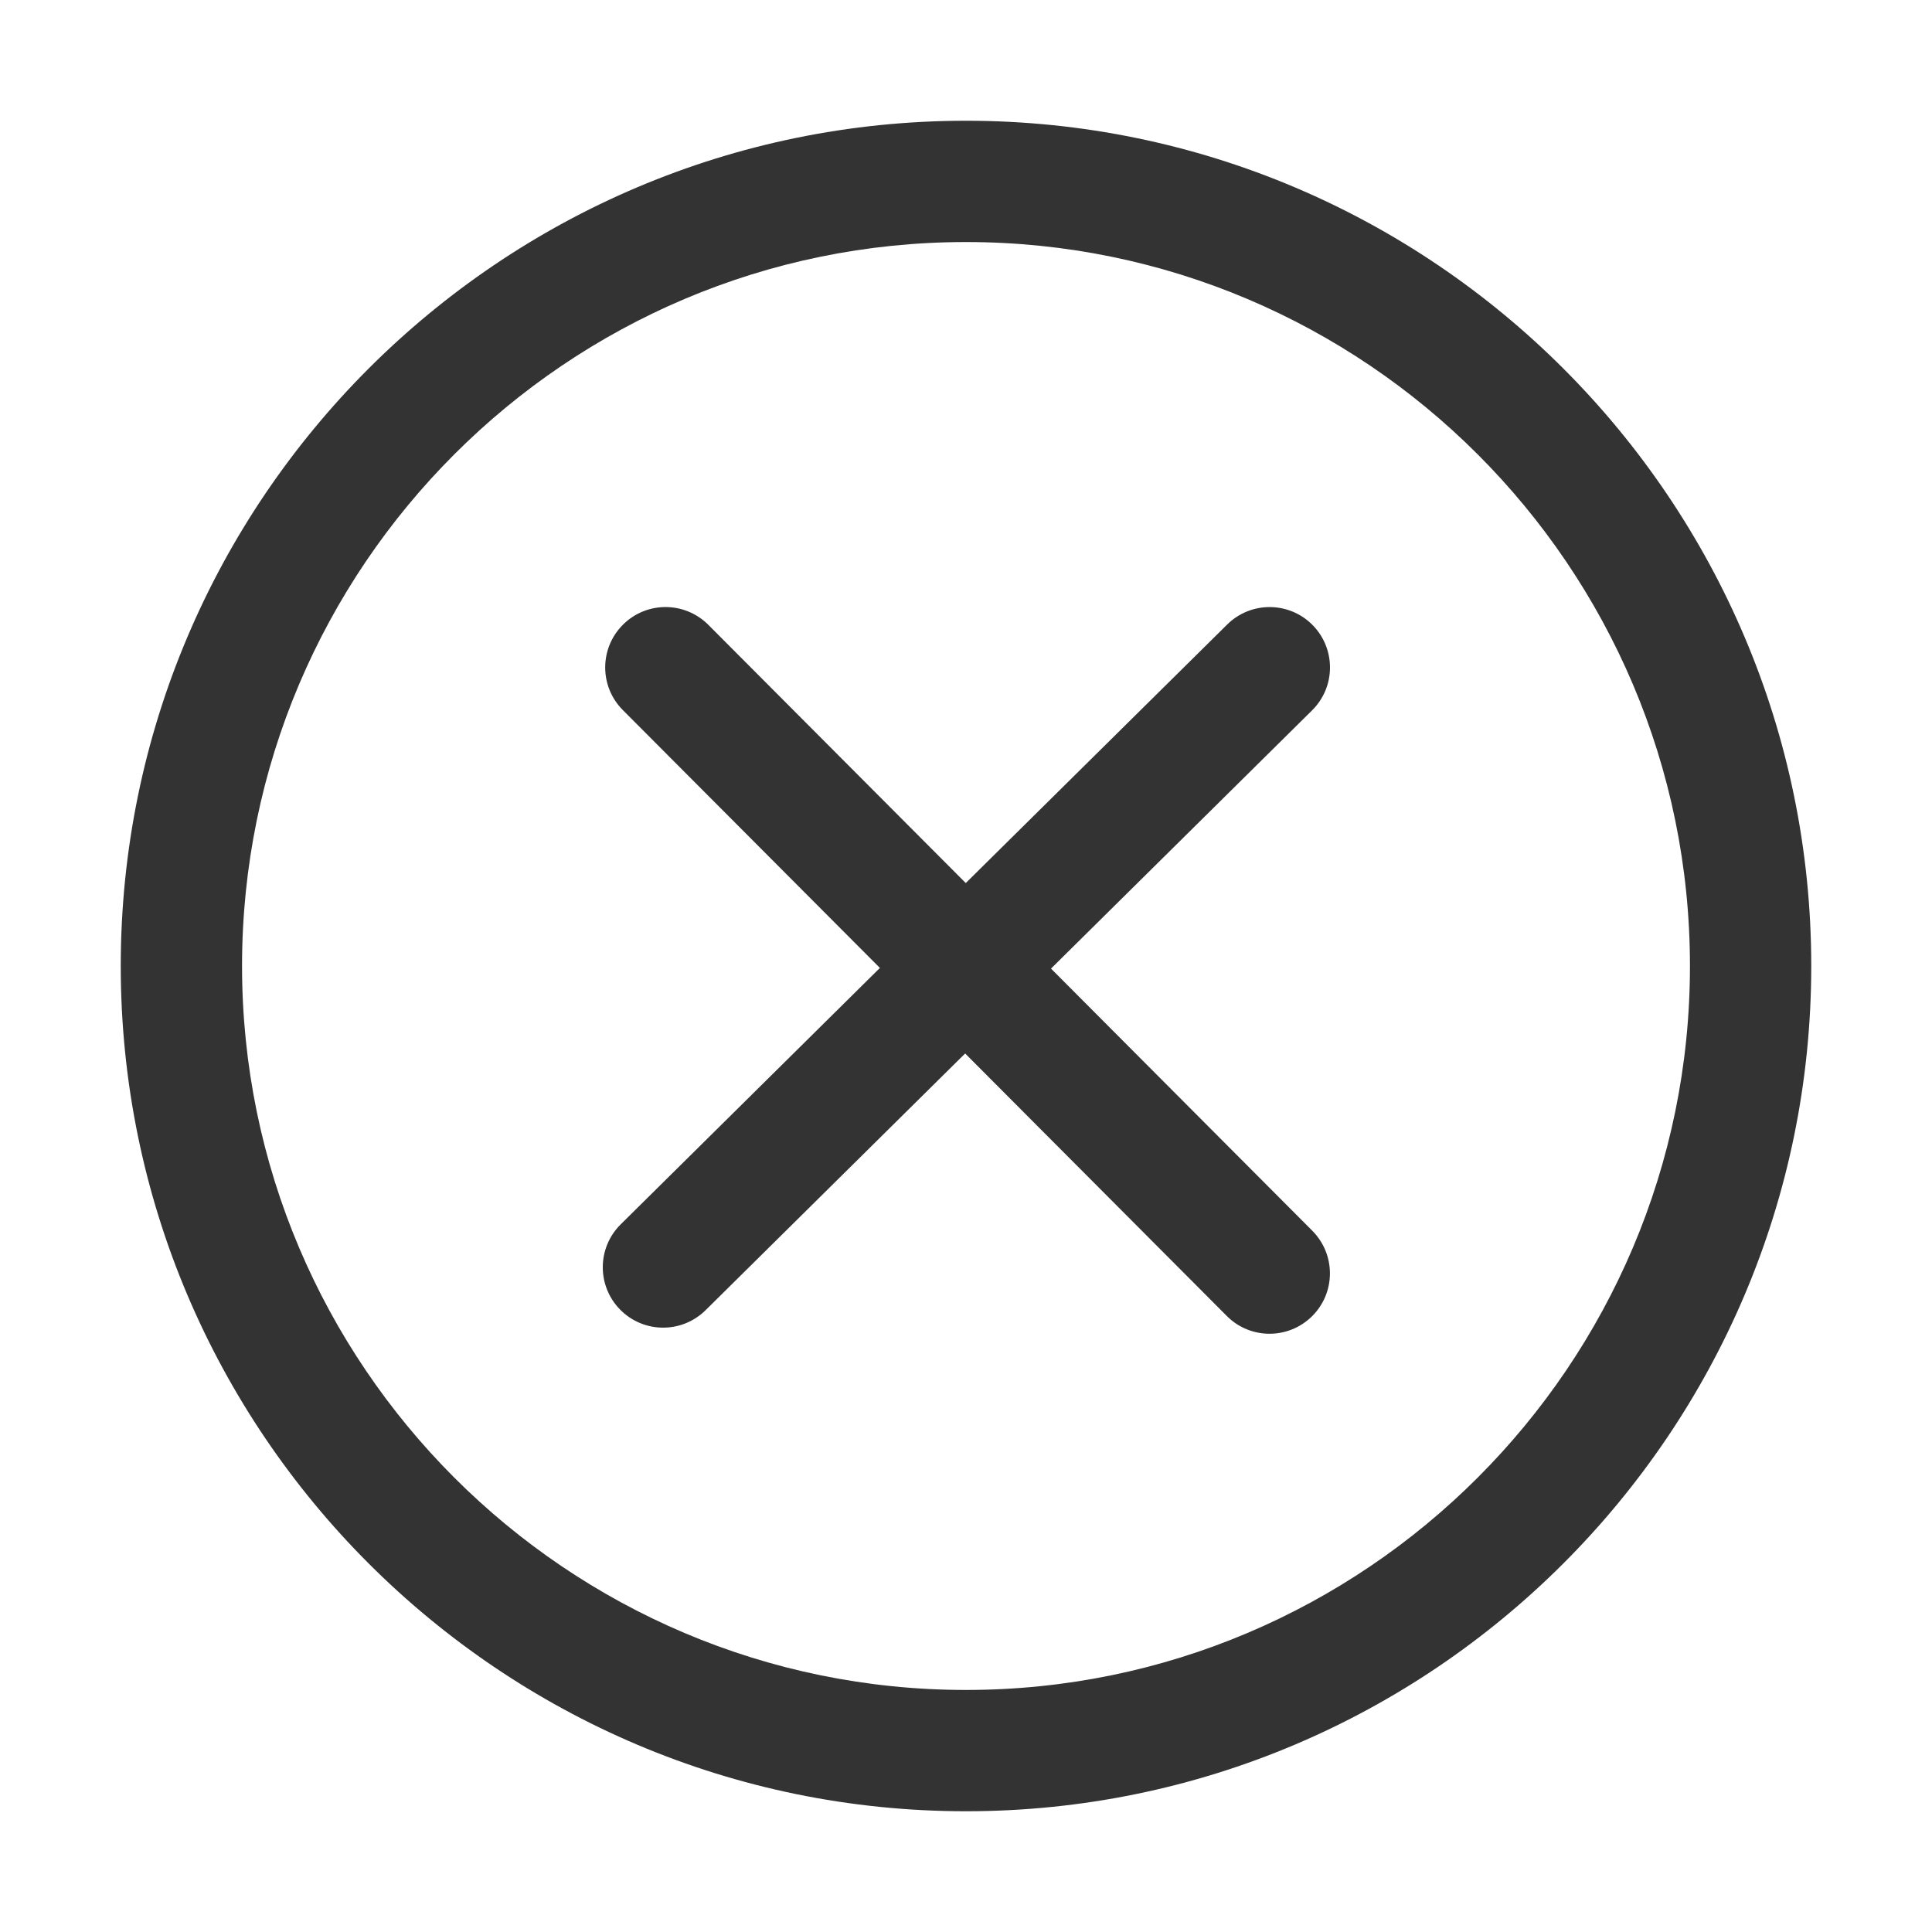
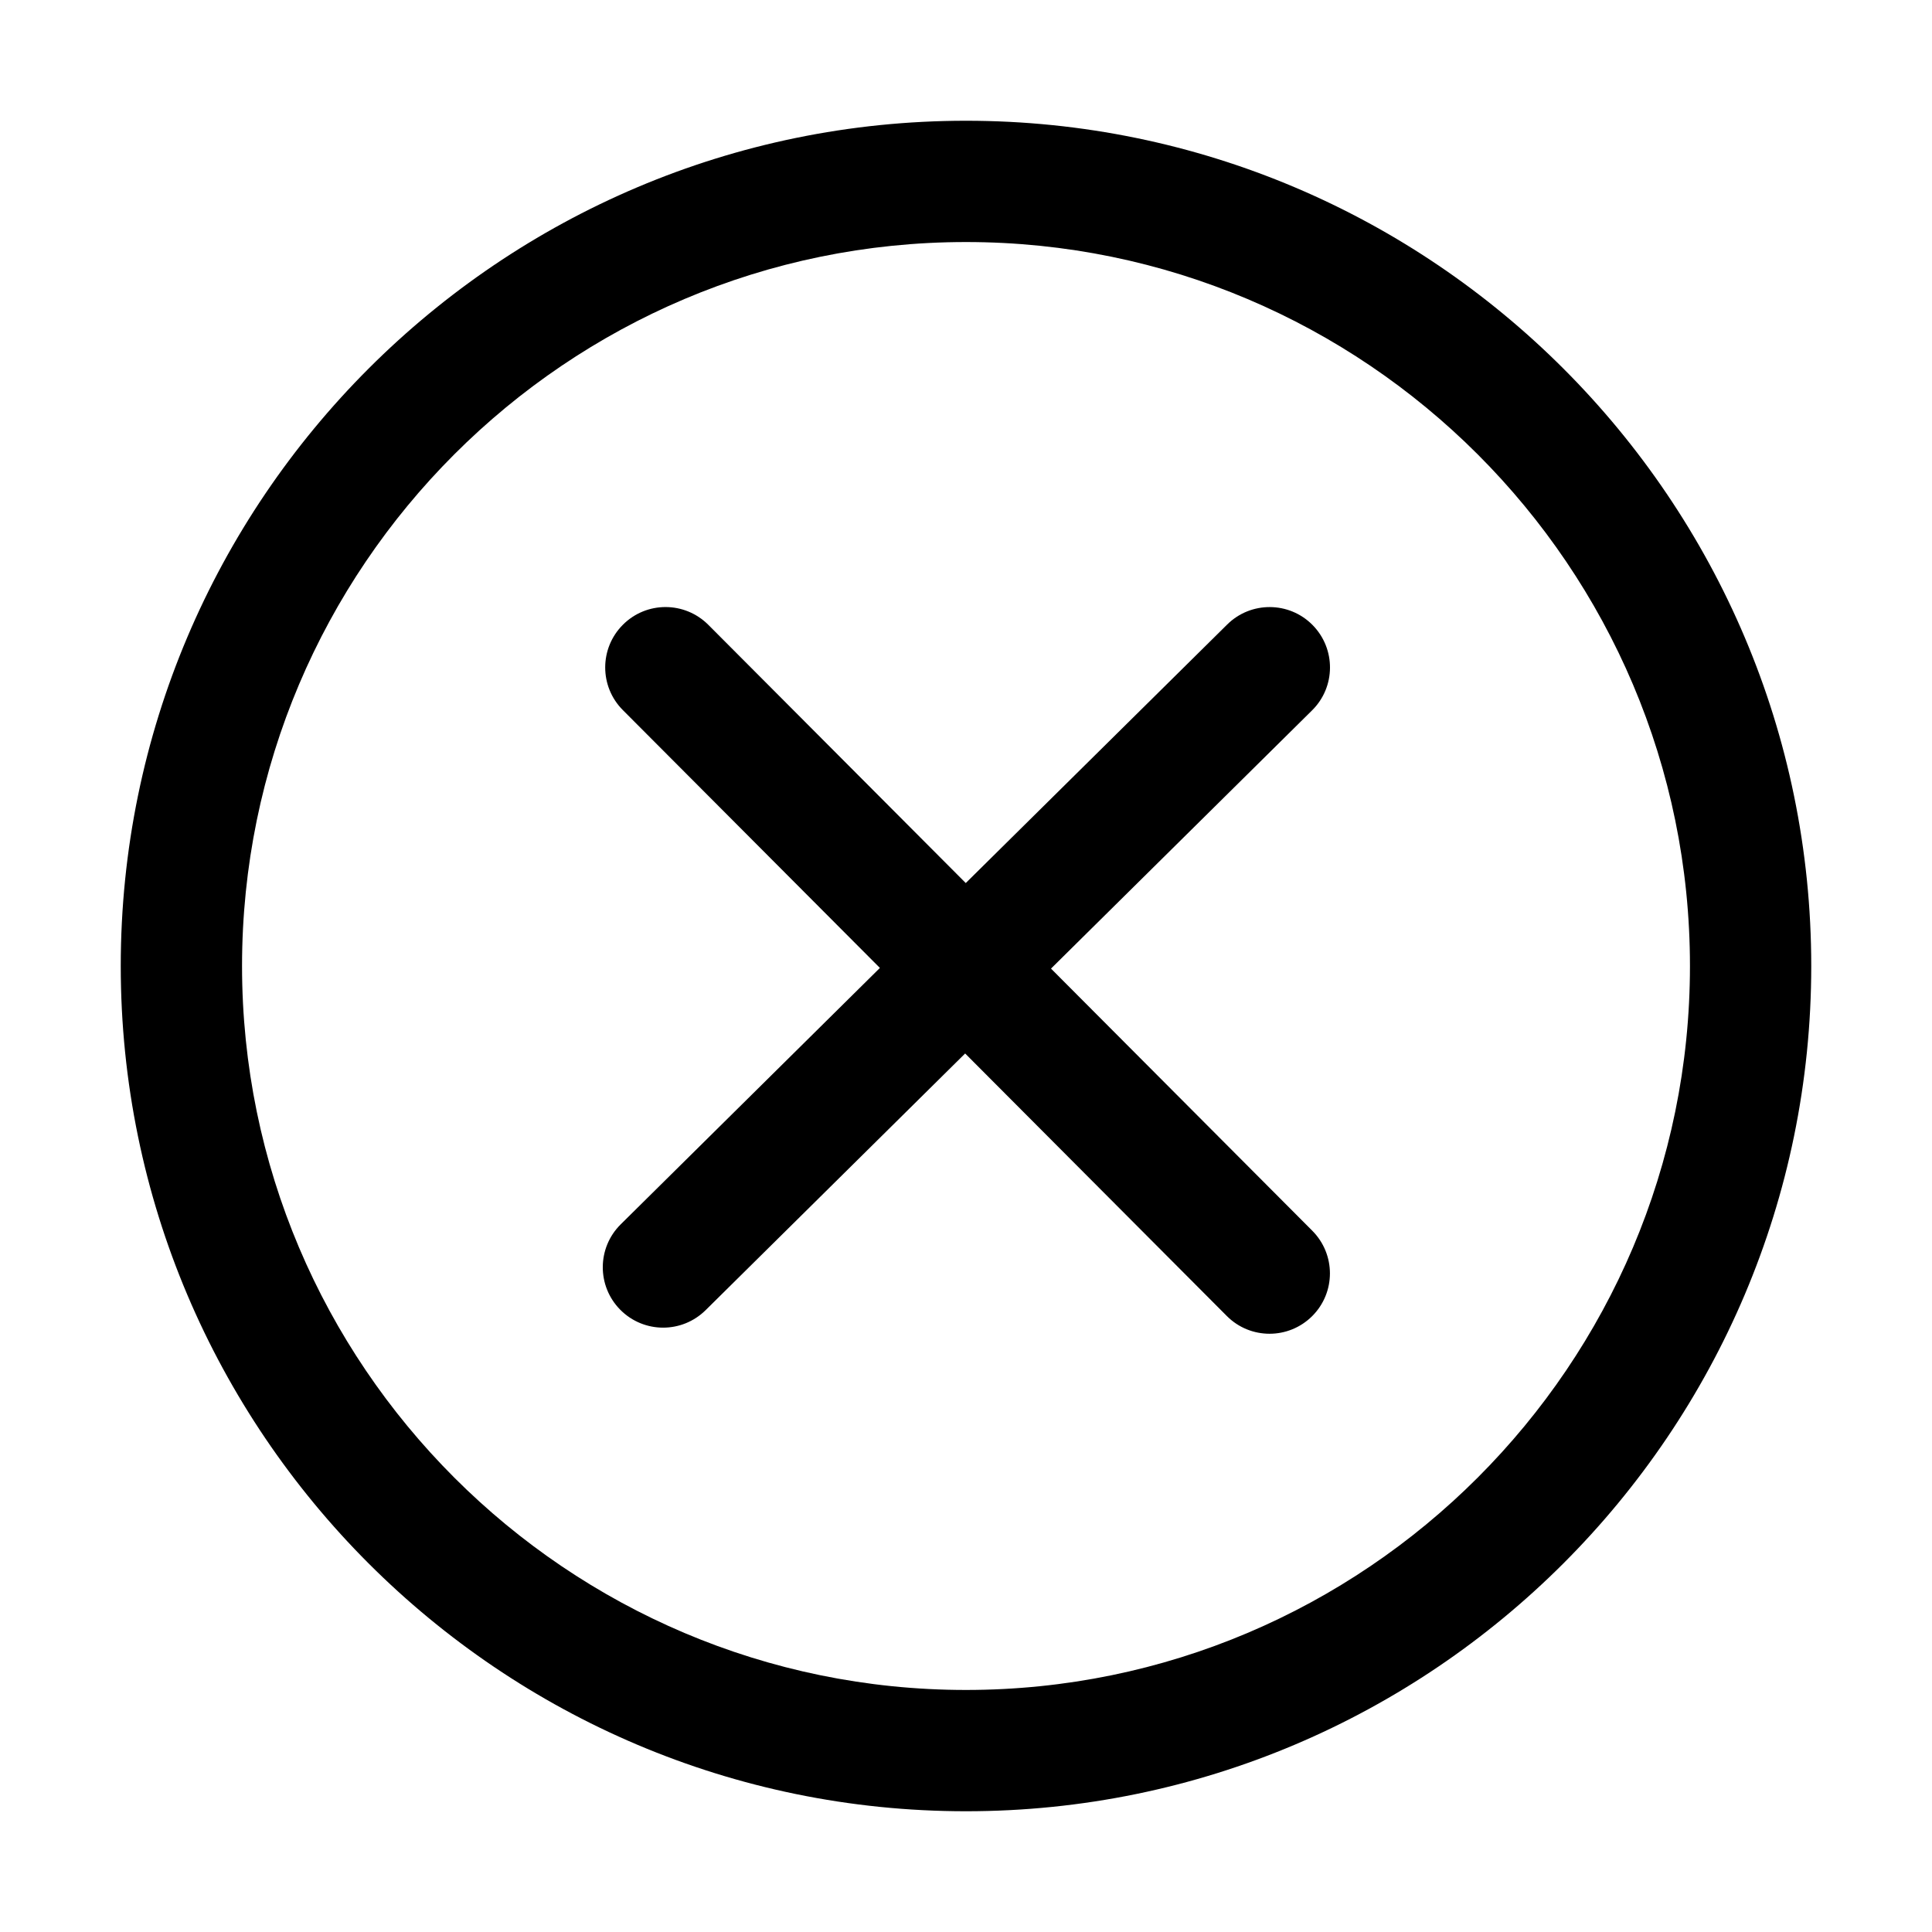
<svg xmlns="http://www.w3.org/2000/svg" class="icon" width="200px" height="200.00px" viewBox="0 0 1024 1024" version="1.1">
-   <path fill="#333333" d="M512 960c-247.039 0-448-200.961-448-448S264.961 64 512 64 960 264.961 960 512 759.039 960 512 960zM512 128.287c-211.584 0-383.713 172.128-383.713 383.713 0 211.552 172.128 383.713 383.713 383.713 211.552 0 383.713-172.159 383.713-383.713C895.713 300.416 723.552 128.287 512 128.287zM557.055 513.376l138.368-136.864c12.576-12.416 12.673-32.672 0.256-45.248s-32.704-12.673-45.248-0.256l-138.56 137.024-136.448-136.864c-12.513-12.513-32.735-12.576-45.248-0.064-12.513 12.48-12.544 32.735-0.064 45.248l136.255 136.672-137.377 135.904c-12.576 12.447-12.673 32.672-0.256 45.248 6.272 6.335 14.496 9.504 22.751 9.504 8.128 0 16.256-3.103 22.497-9.248l137.568-136.064 138.688 139.137c6.241 6.272 14.432 9.408 22.657 9.408 8.192 0 16.352-3.136 22.591-9.344 12.513-12.48 12.544-32.704 0.064-45.248L557.055 513.376z" />
+   <path d="M512 960c-247.039 0-448-200.961-448-448S264.961 64 512 64 960 264.961 960 512 759.039 960 512 960zM512 128.287c-211.584 0-383.713 172.128-383.713 383.713 0 211.552 172.128 383.713 383.713 383.713 211.552 0 383.713-172.159 383.713-383.713C895.713 300.416 723.552 128.287 512 128.287zM557.055 513.376l138.368-136.864c12.576-12.416 12.673-32.672 0.256-45.248s-32.704-12.673-45.248-0.256l-138.56 137.024-136.448-136.864c-12.513-12.513-32.735-12.576-45.248-0.064-12.513 12.48-12.544 32.735-0.064 45.248l136.255 136.672-137.377 135.904c-12.576 12.447-12.673 32.672-0.256 45.248 6.272 6.335 14.496 9.504 22.751 9.504 8.128 0 16.256-3.103 22.497-9.248l137.568-136.064 138.688 139.137c6.241 6.272 14.432 9.408 22.657 9.408 8.192 0 16.352-3.136 22.591-9.344 12.513-12.48 12.544-32.704 0.064-45.248L557.055 513.376z" />
</svg>
